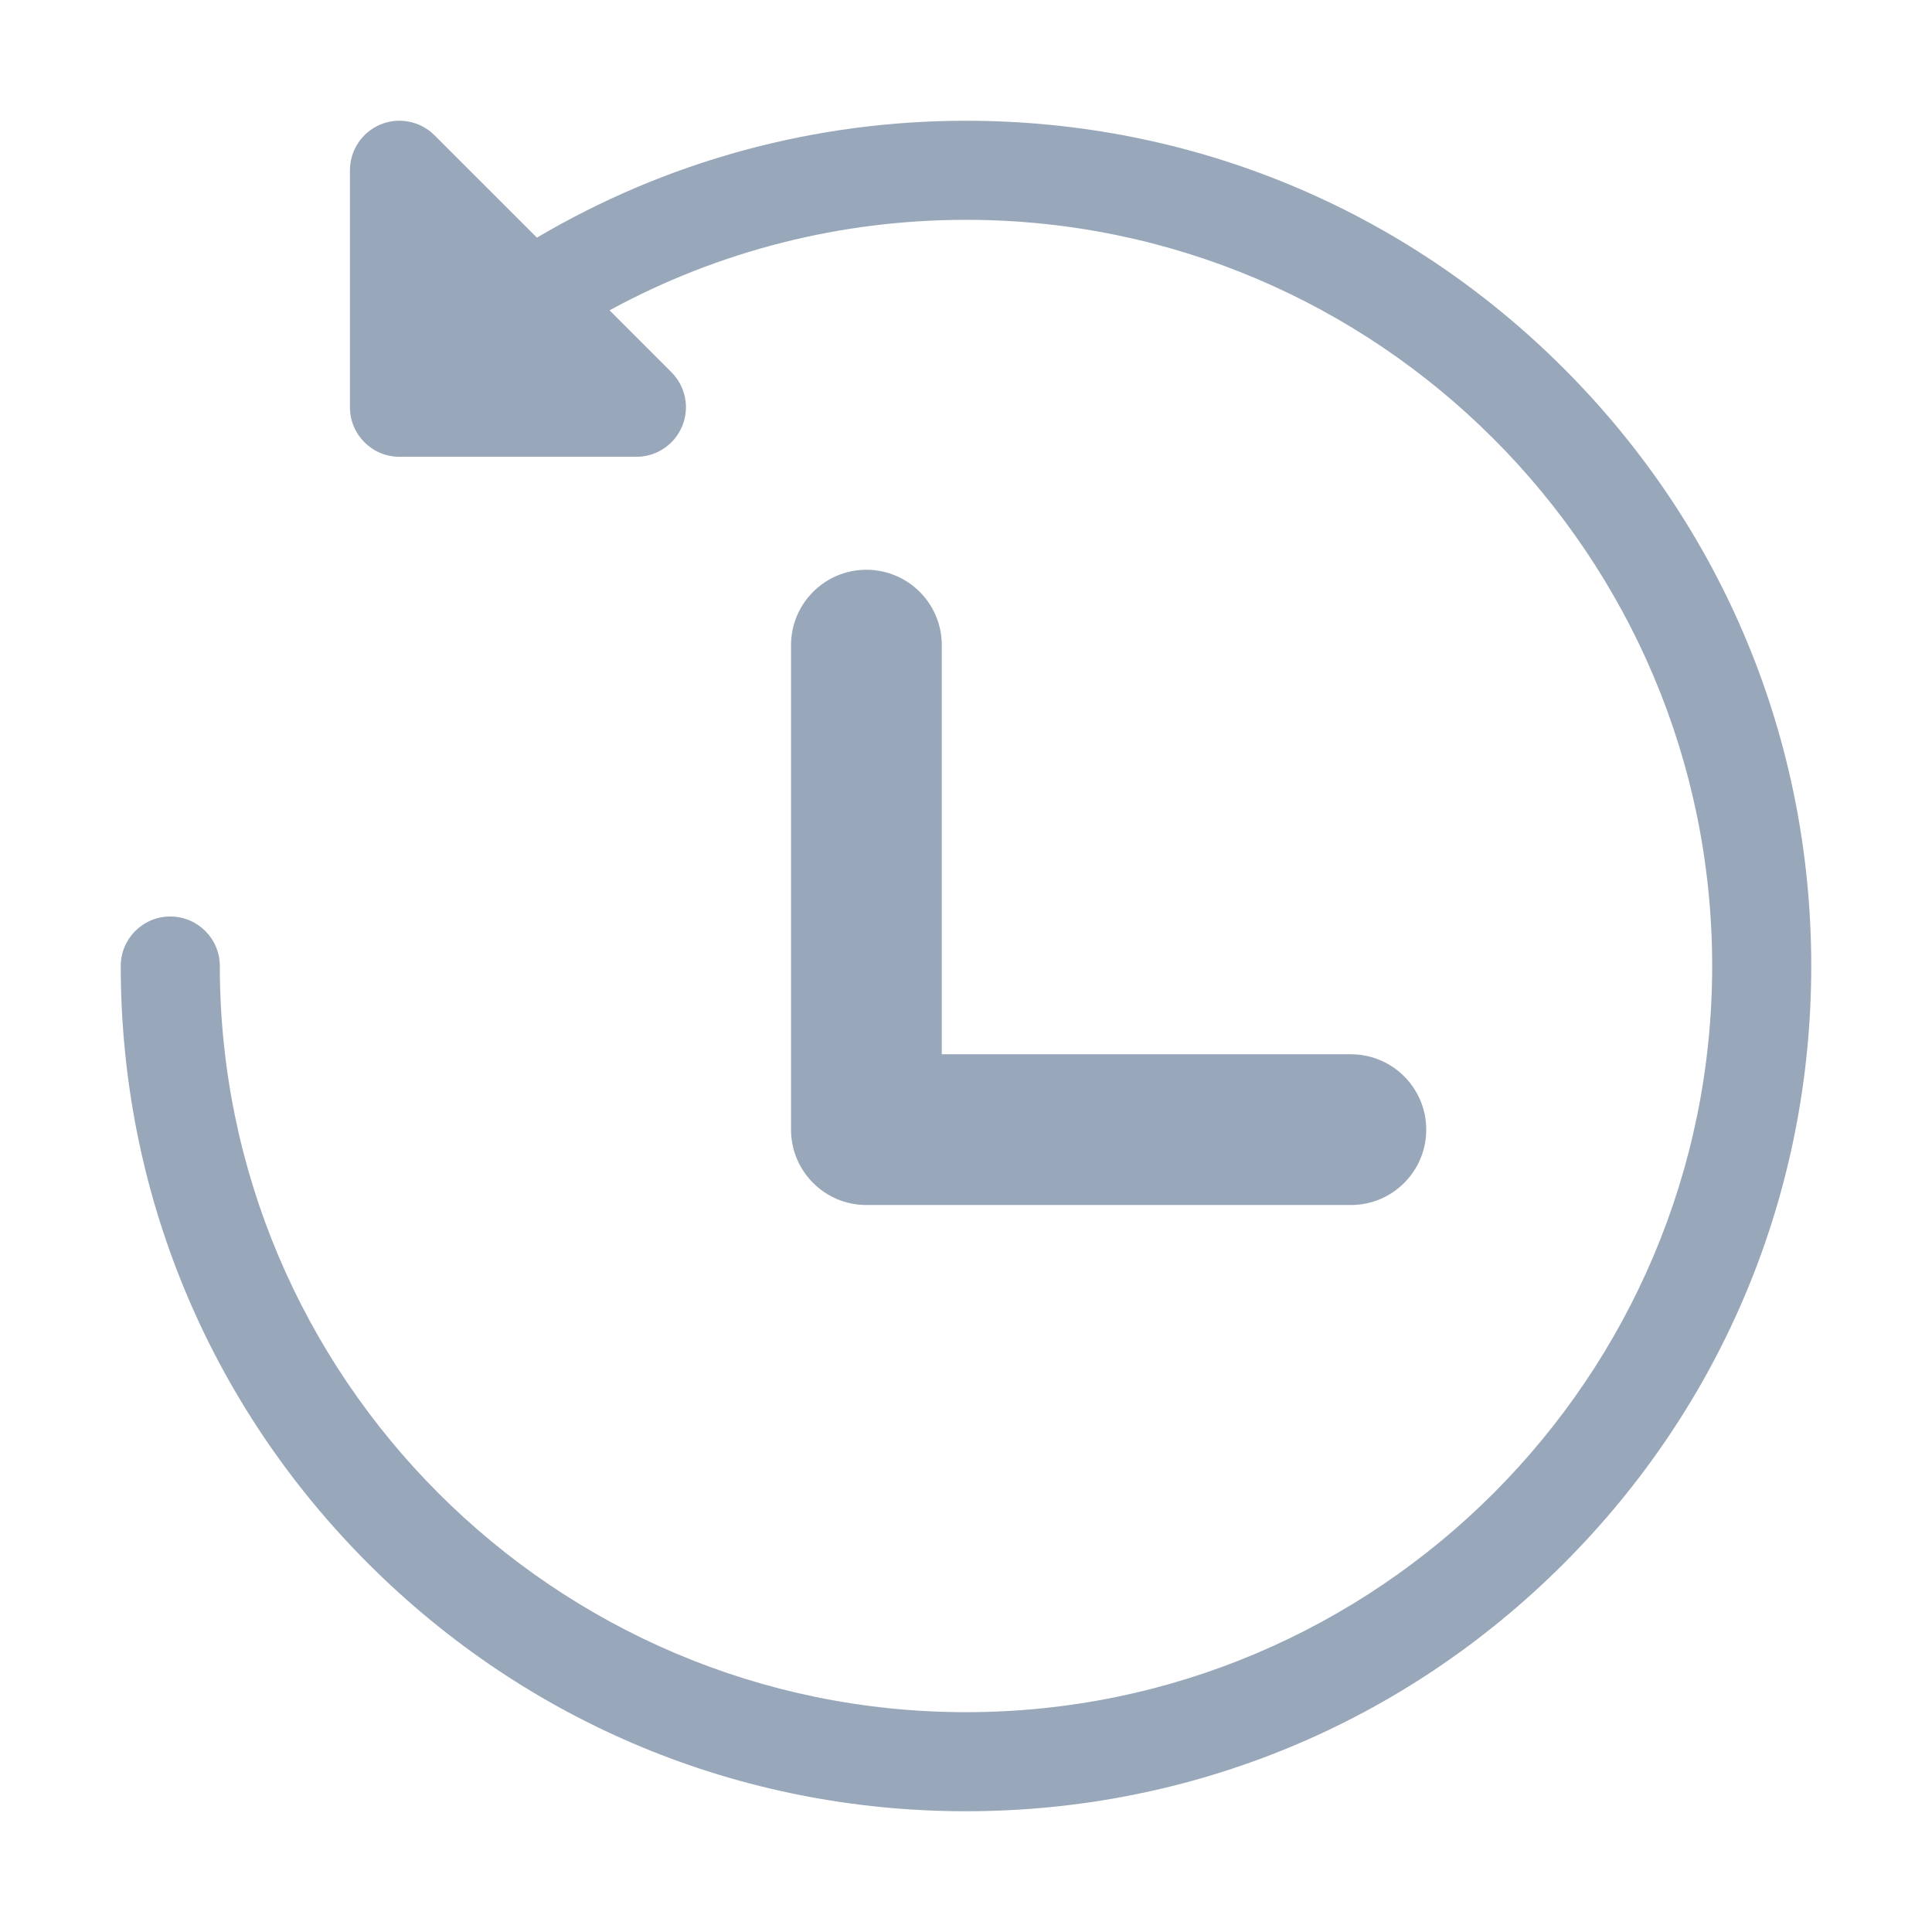
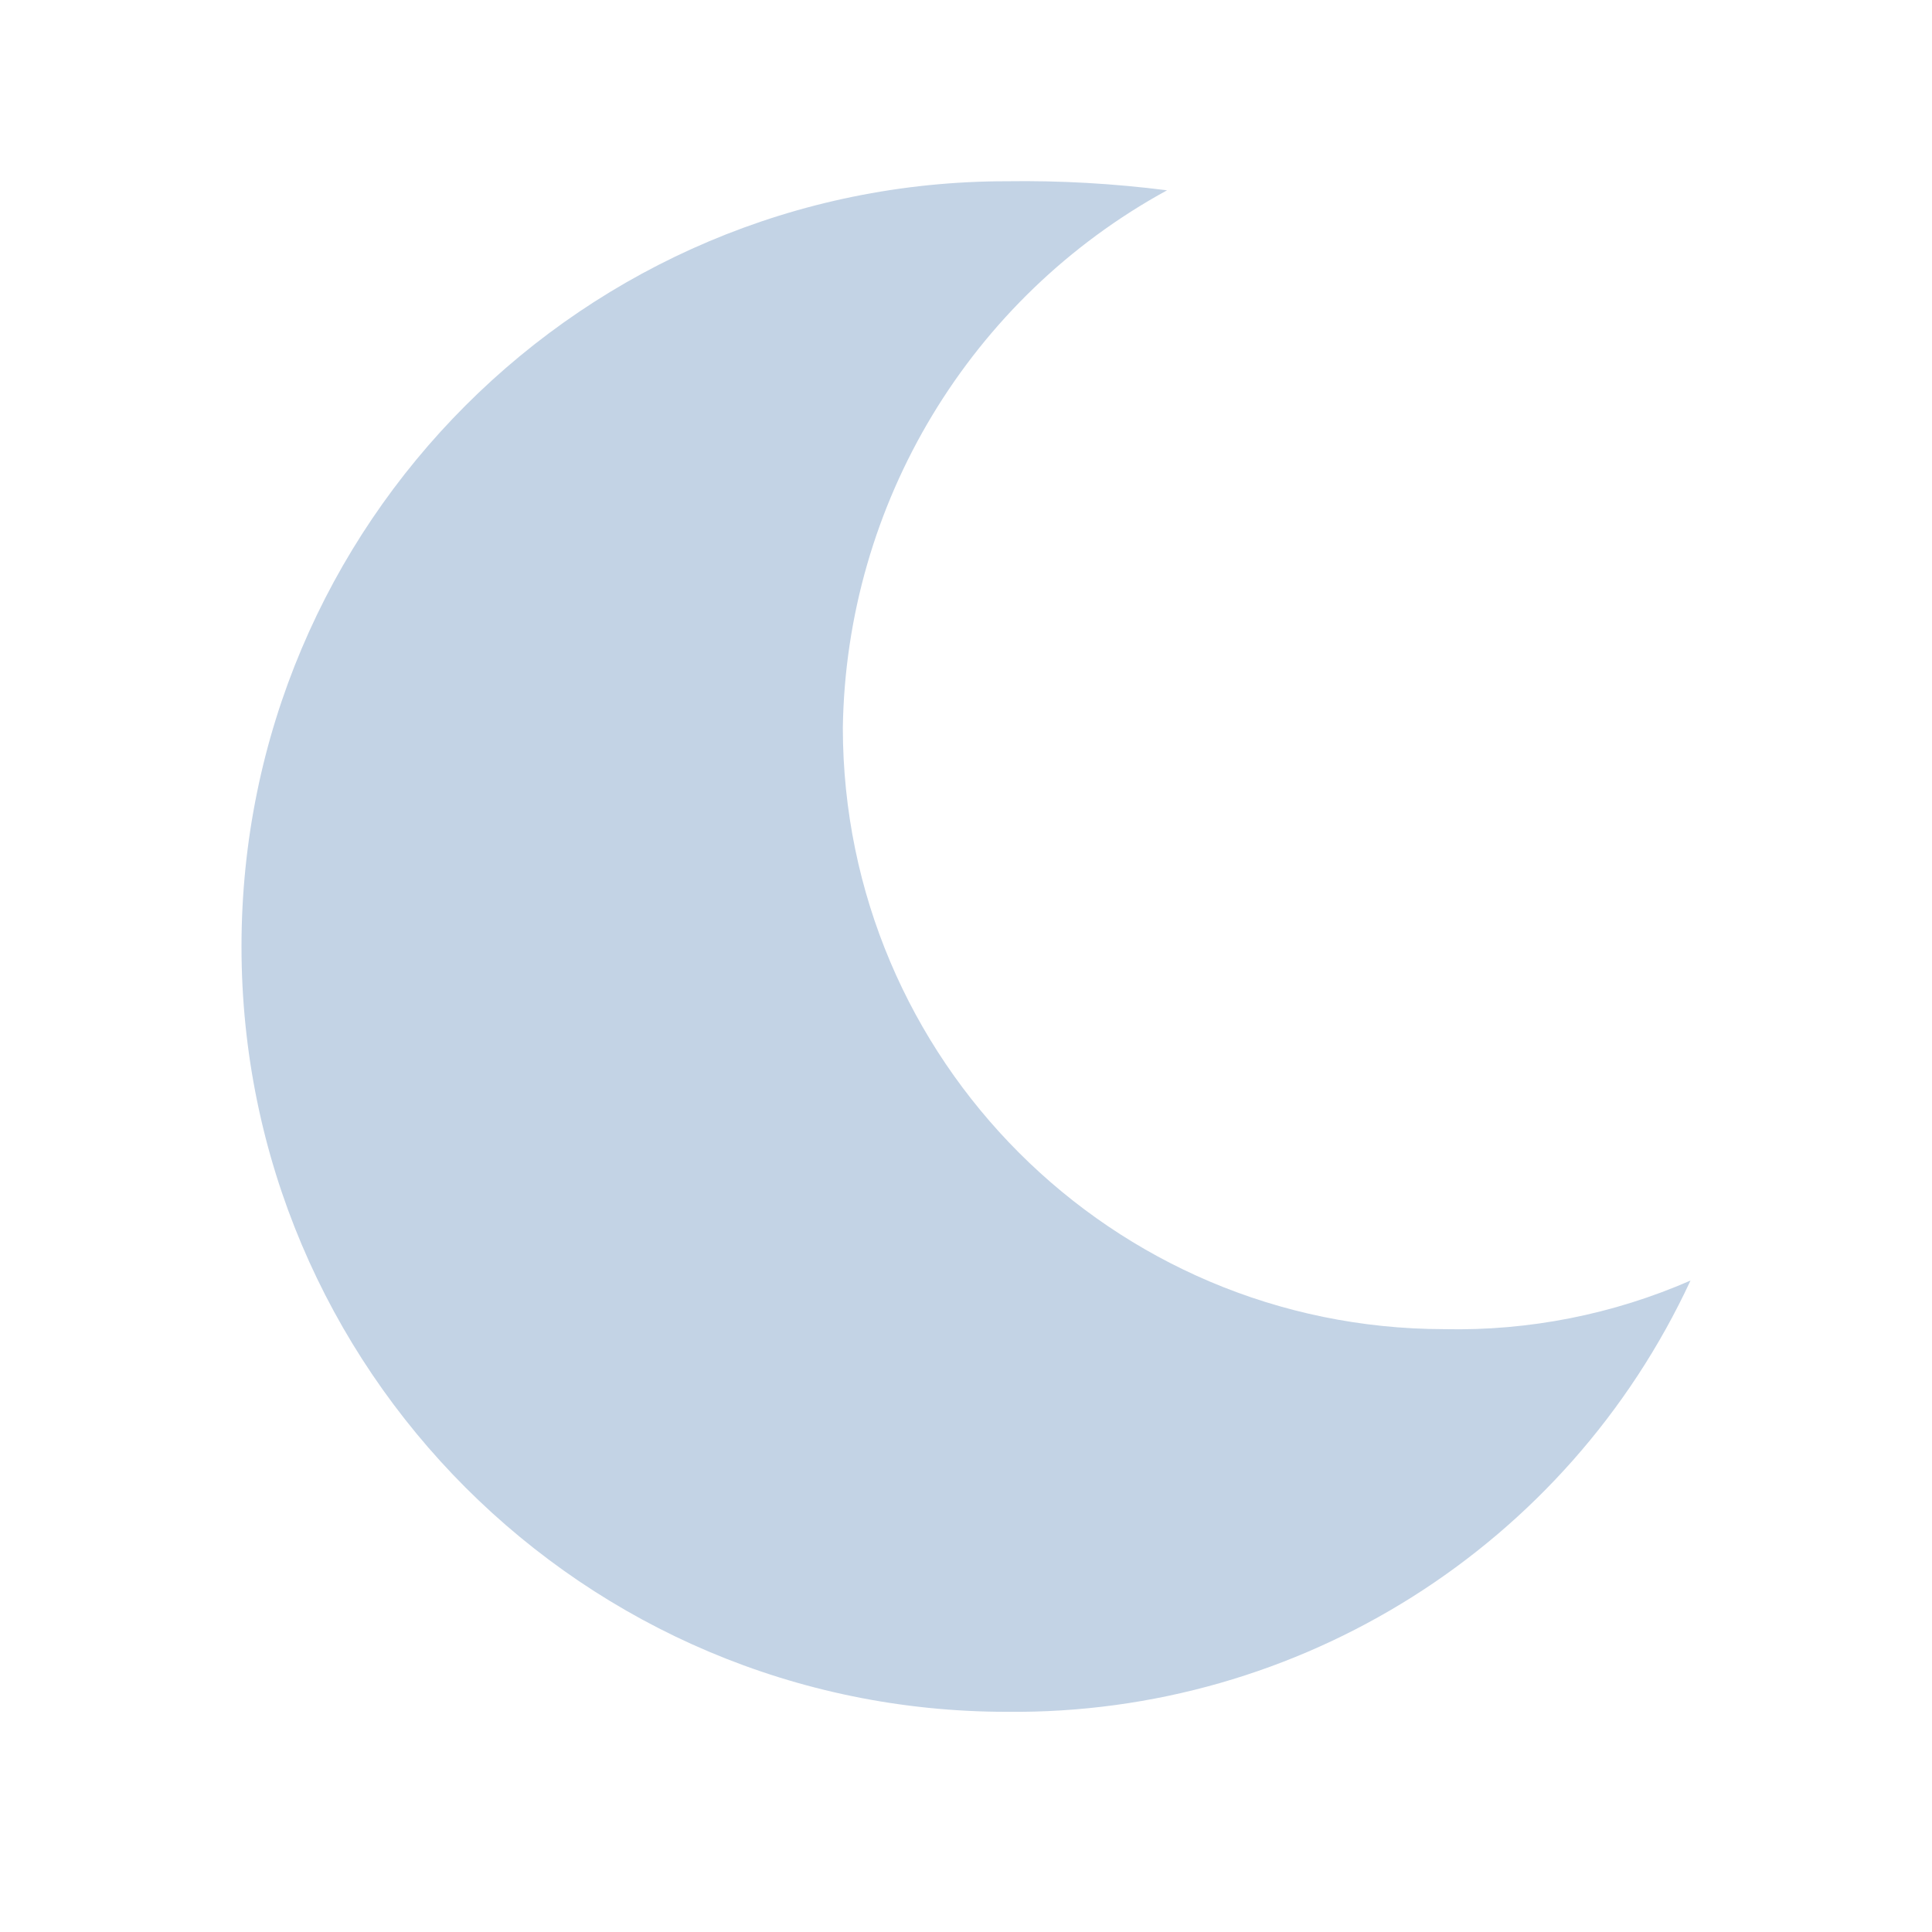
<svg xmlns="http://www.w3.org/2000/svg" width="32" height="32" viewBox="0 0 32 32" fill="none">
-   <g mask="url(#mask0_60_82)">
-     <path d="M25.899 6.101C23.255 3.456 19.739 2 16 2C13.484 2 11.041 2.668 8.893 3.936L7.196 2.24C6.962 2.006 6.609 1.935 6.302 2.062C5.996 2.189 5.796 2.489 5.796 2.82V6.745C5.796 7.198 6.163 7.566 6.616 7.566H10.541C10.873 7.566 11.172 7.366 11.299 7.059C11.426 6.753 11.356 6.4 11.121 6.165L10.096 5.14C11.9 4.157 13.922 3.641 16 3.641C22.815 3.641 28.359 9.185 28.359 16C28.359 22.815 22.815 28.359 16 28.359C9.185 28.359 3.641 22.815 3.641 16C3.641 15.547 3.273 15.18 2.82 15.18C2.367 15.18 2 15.547 2 16C2 19.74 3.456 23.255 6.1 25.899C8.745 28.544 12.261 30 16 30C19.739 30 23.255 28.544 25.899 25.899C28.544 23.255 30 19.739 30 16C30 12.261 28.544 8.745 25.899 6.101Z" fill="#98A8BA" />
-     <path d="M22.375 17.462H15.599V10.686C15.599 9.996 15.04 9.437 14.35 9.437C13.661 9.437 13.102 9.996 13.102 10.686V18.711C13.102 19.4 13.661 19.959 14.35 19.959H22.375C23.064 19.959 23.623 19.4 23.623 18.711C23.623 18.021 23.064 17.462 22.375 17.462Z" fill="#98A8BA" />
+   <g mask="url(#mask0_65_1519)">
+     <path d="M16.676 28.353C21.526 28.404 25.957 25.61 28 21.21C26.714 21.771 25.322 22.046 23.919 22.015C18.421 22.009 13.966 17.554 13.96 12.056C14.015 8.337 16.067 4.935 19.33 3.152C18.45 3.04 17.563 2.989 16.676 3.002C9.675 3.002 4 8.677 4 15.678C4 22.678 9.675 28.353 16.676 28.353Z" fill="#C3D3E5" />
  </g>
</svg>
